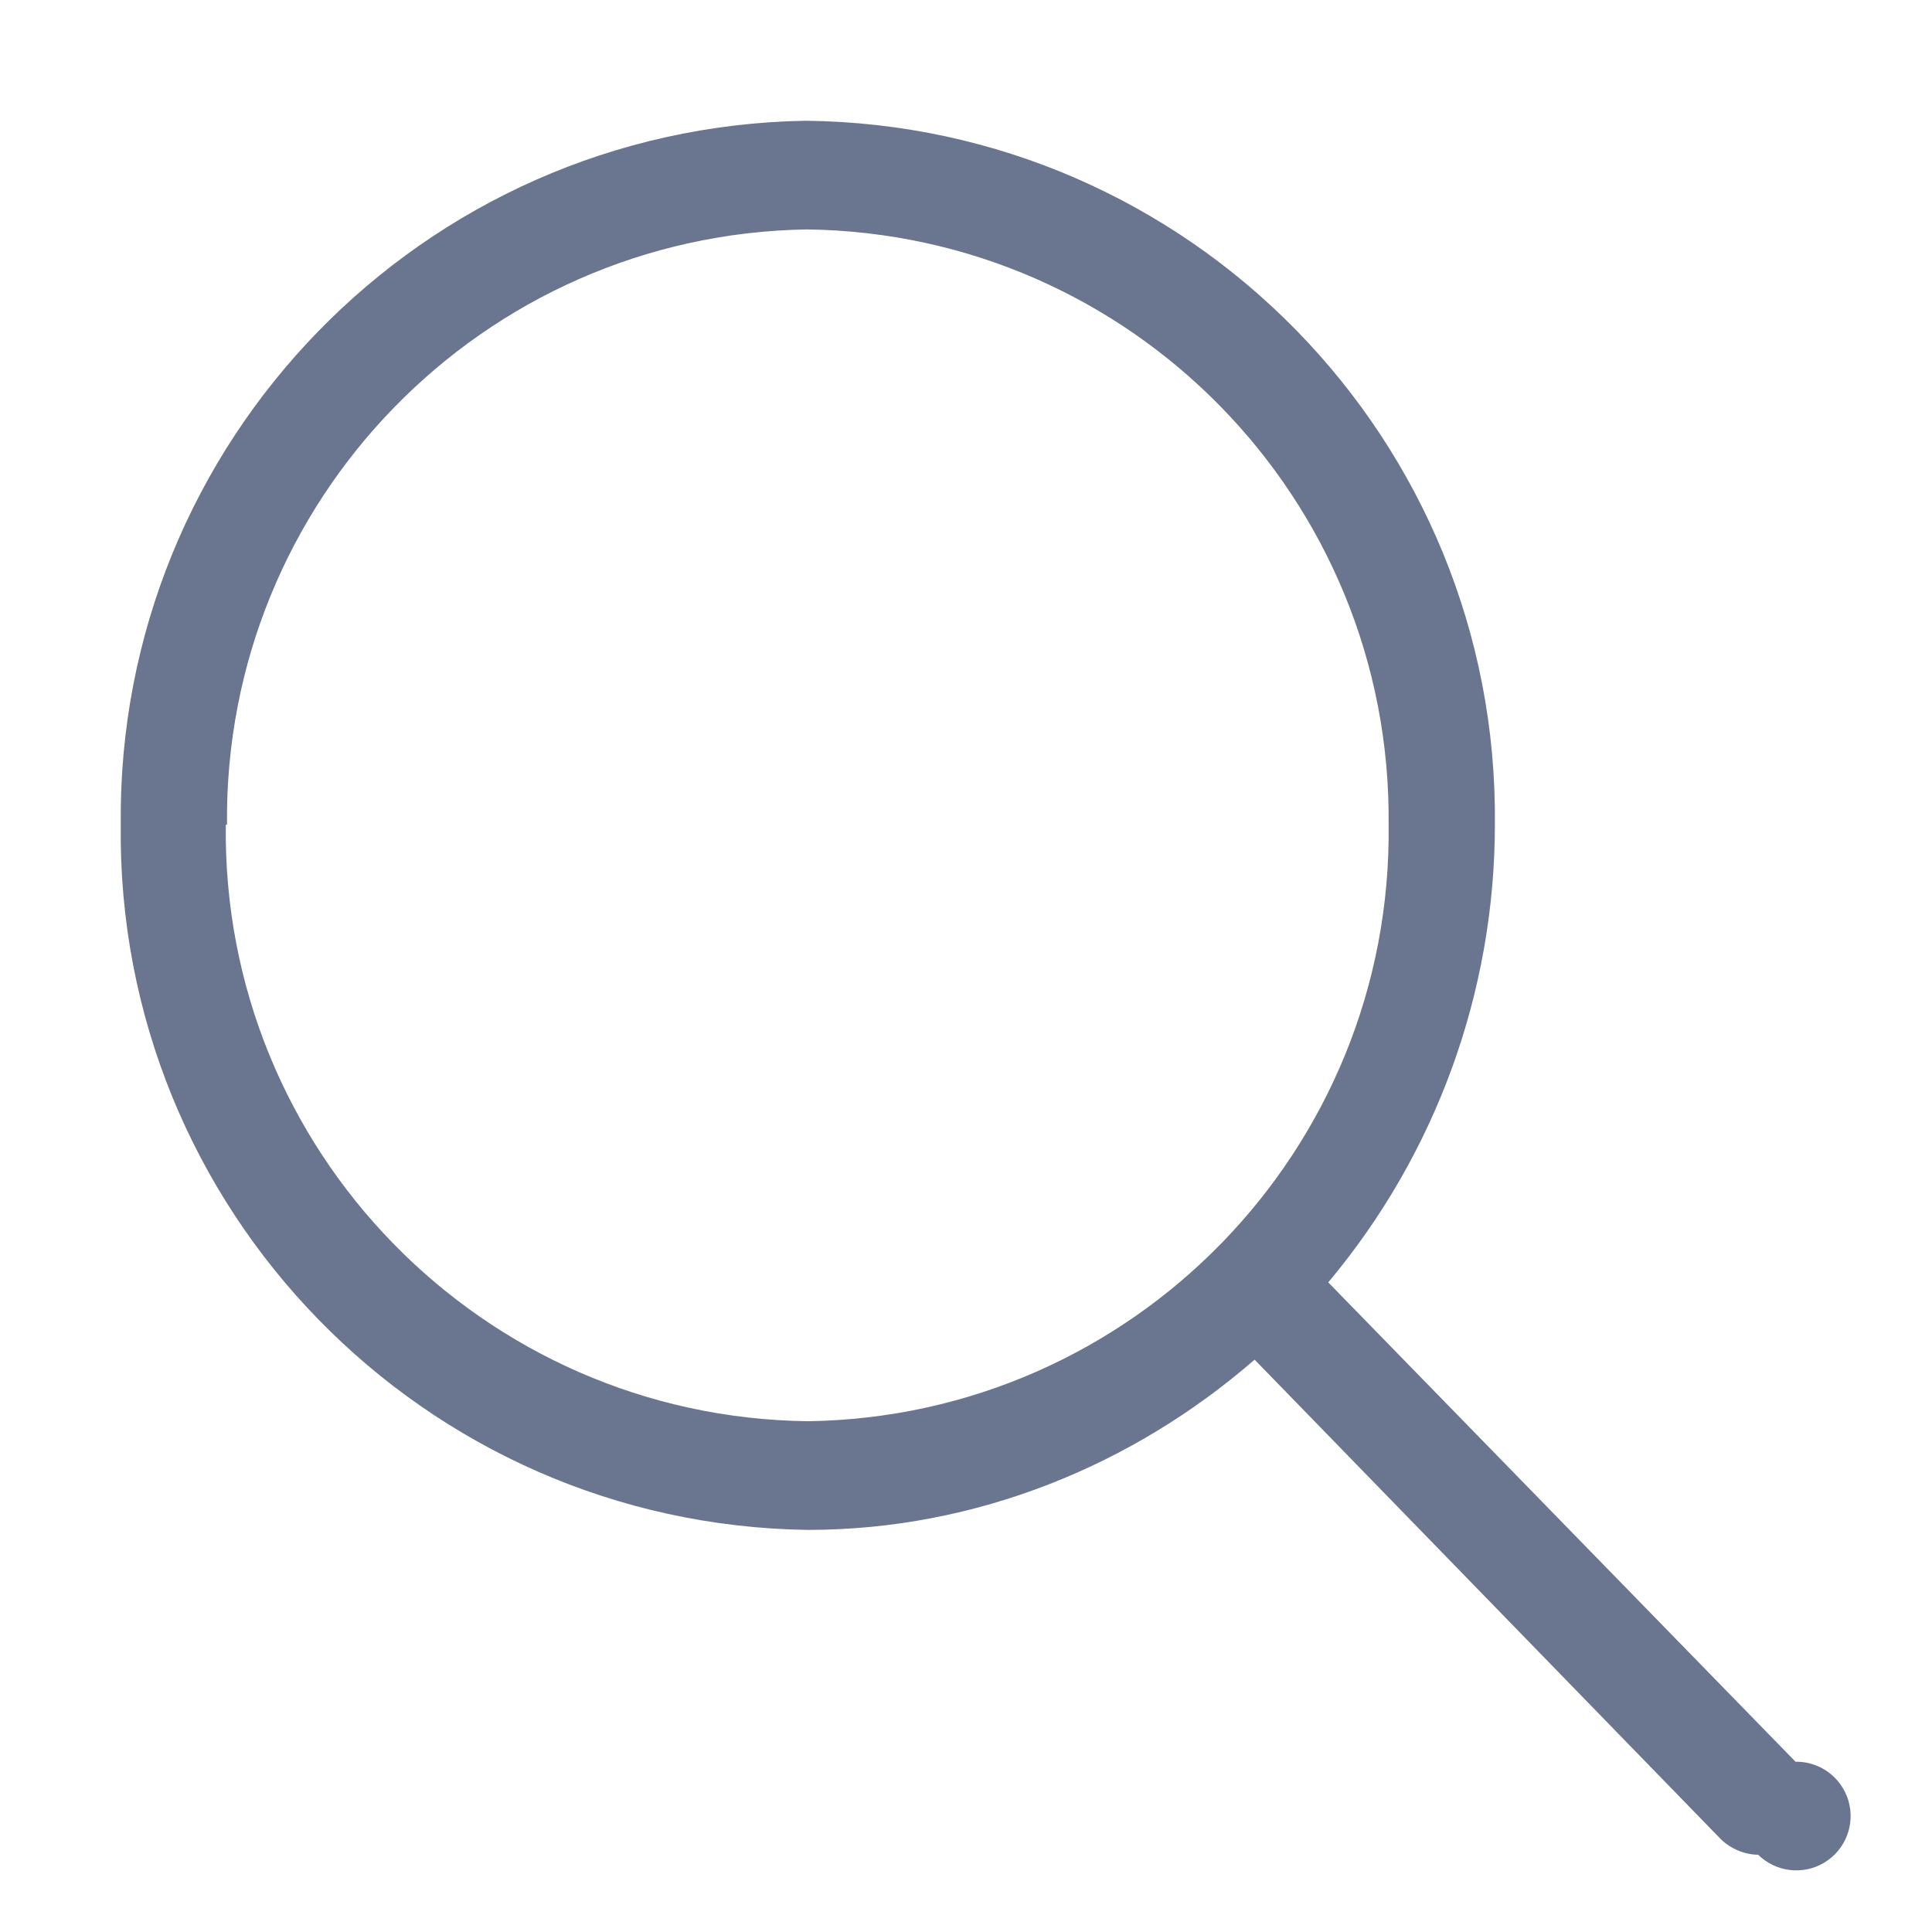
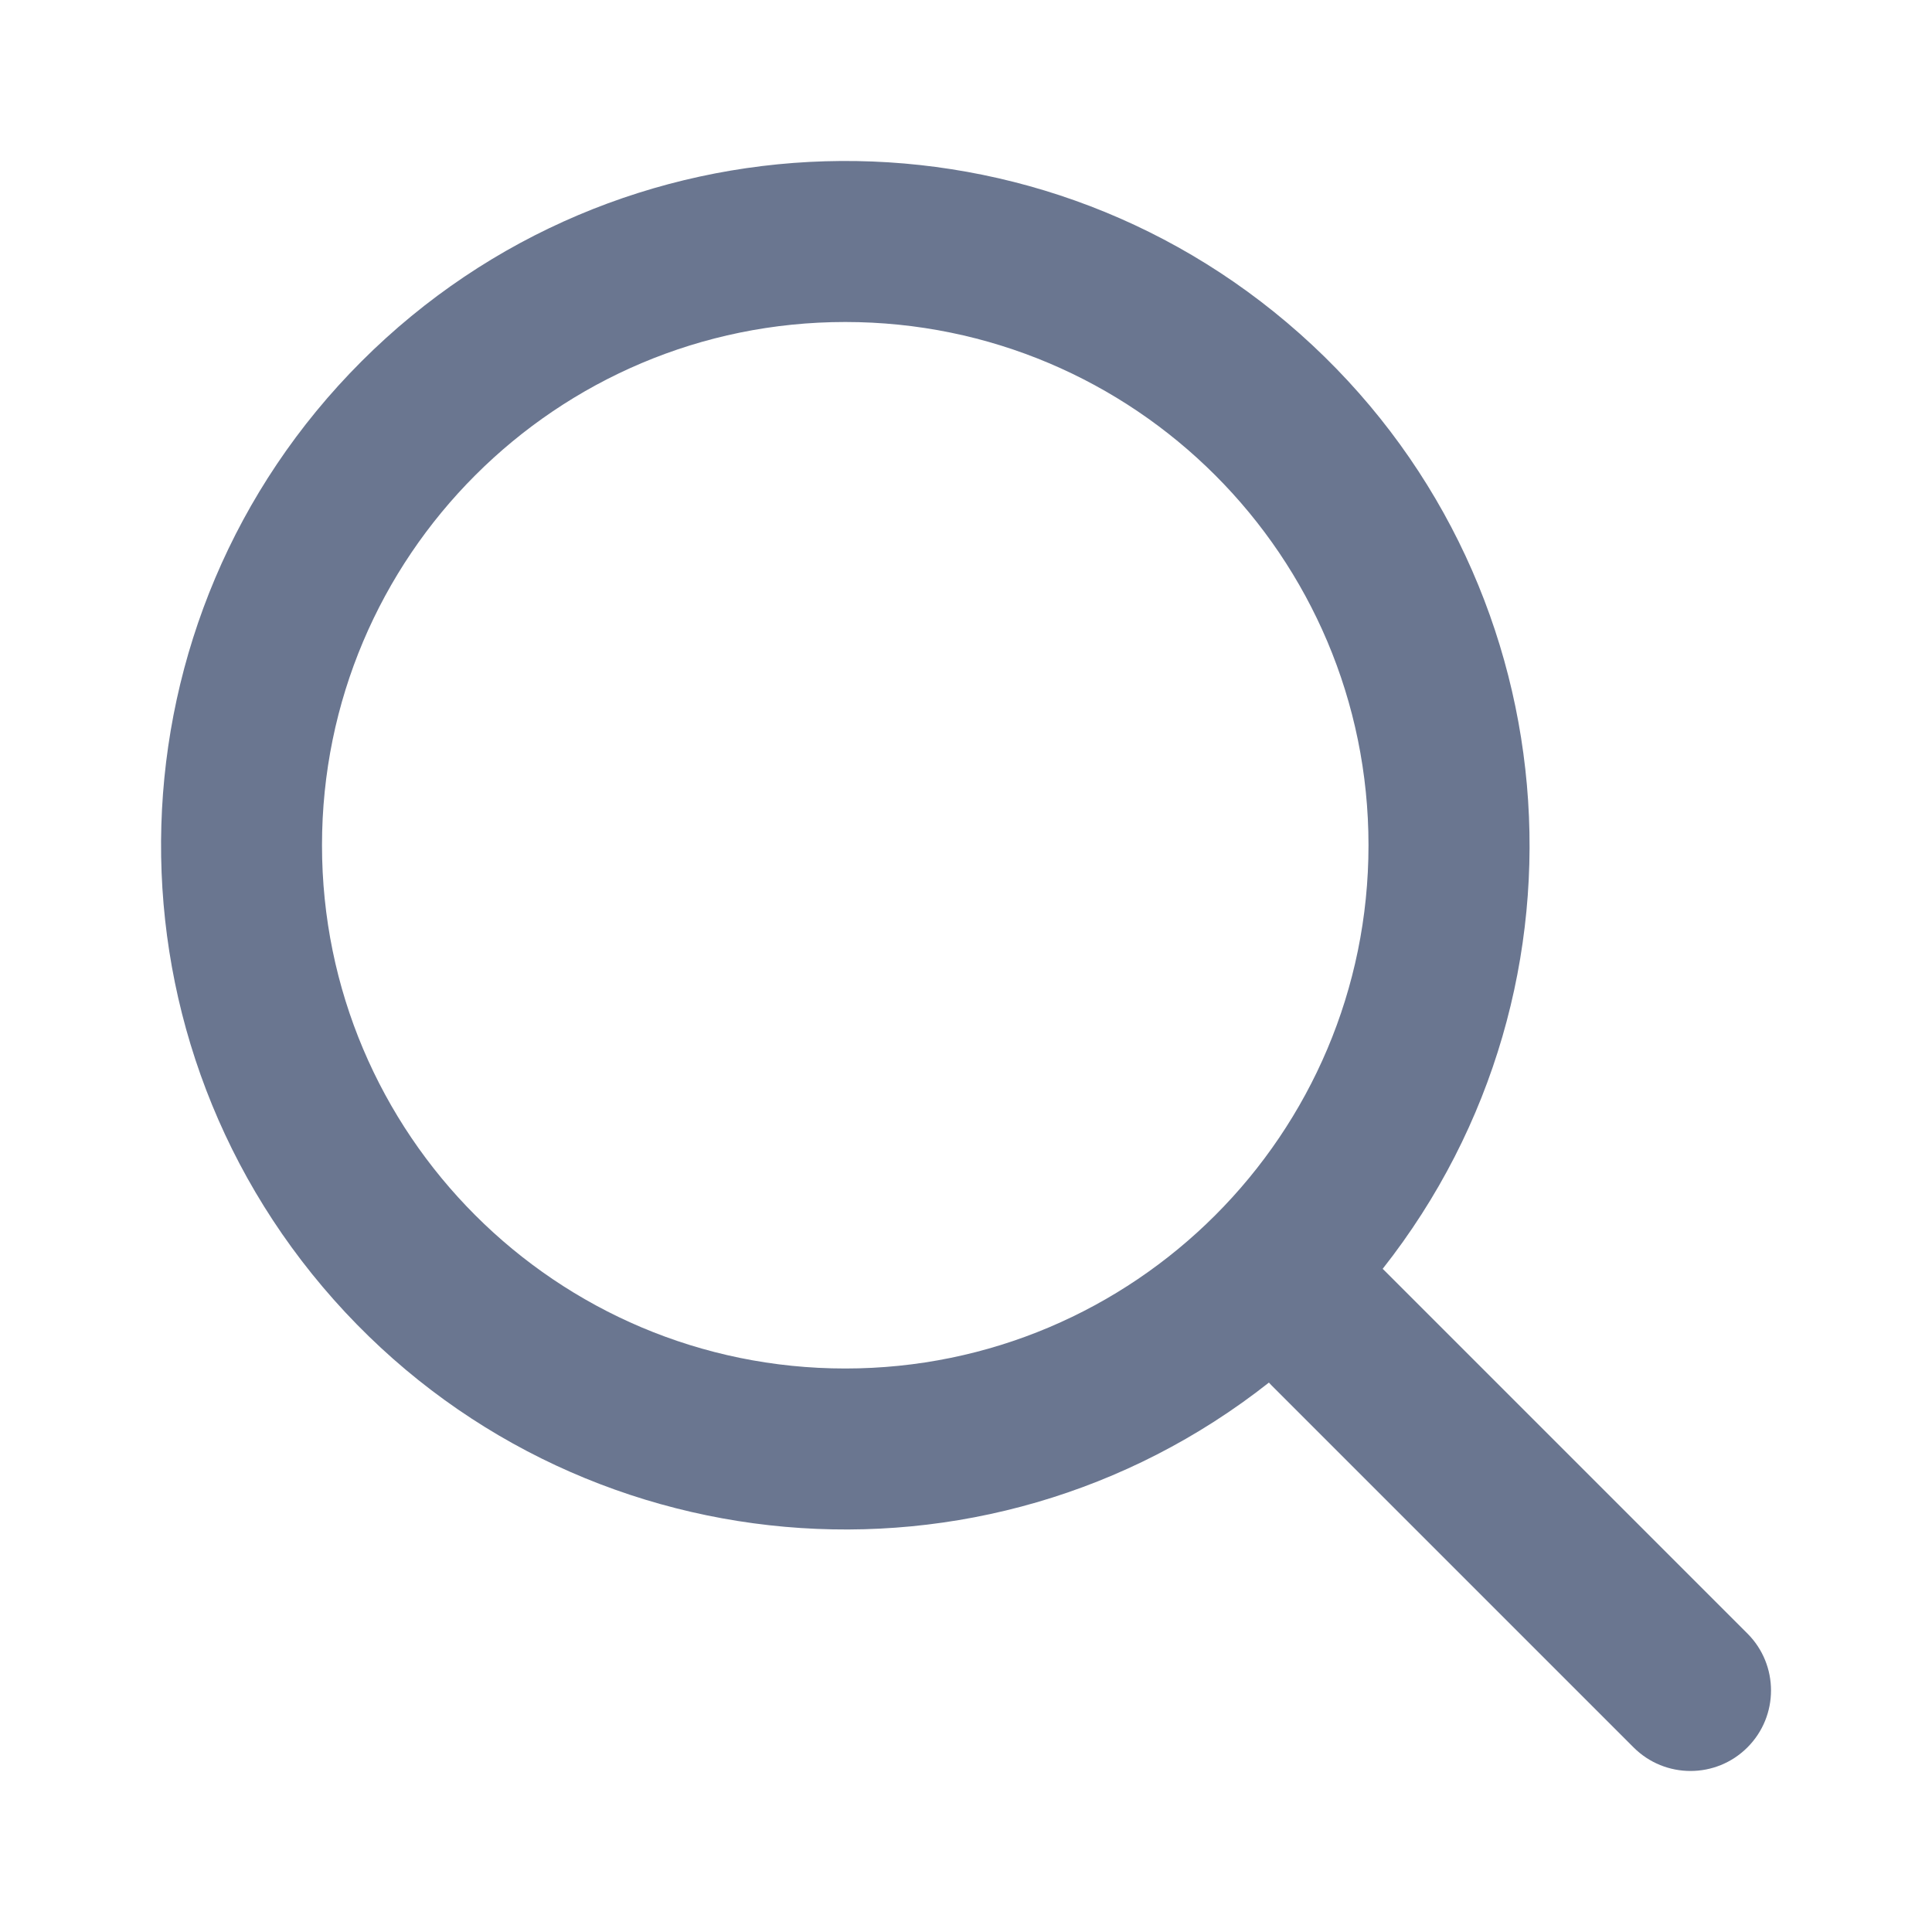
- <svg xmlns="http://www.w3.org/2000/svg" className="jSheetSearch-icon" width="16" height="16">
-   <path fill="#6A7690" fillRule="evenodd" d="M1.88 6.83a4.88 4.88 0 0 1 4.8-4.93 4.88 4.88 0 0 1 4.82 4.93 4.88 4.88 0 0 1-4.81 4.94 4.88 4.88 0 0 1-4.82-4.94m13 7.76L11 10.62a5.9 5.9 0 0 0 1.38-3.79A5.77 5.77 0 0 0 6.67 1 5.77 5.77 0 0 0 1 6.83a5.77 5.77 0 0 0 5.69 5.84c1.4 0 2.7-.54 3.7-1.41l3.86 3.97c.08.08.2.13.31.13a.45.45 0 1 0 .3-.77" />
+ <svg xmlns="http://www.w3.org/2000/svg" width="24" height="24" fill="currentColor" viewBox="0 0 24 24">
+   <path fill="#6A7690" fill-rule="evenodd" d="M15.763 17.175a8.5 8.5 0 1 1 1.413-1.413l.031.03 4.5 4.5a1 1 0 0 1-1.414 1.415l-4.5-4.5a.903.903 0 0 1-.03-.032ZM17 10.5a6.5 6.5 0 1 1-13 0 6.5 6.5 0 0 1 13 0Z" clip-rule="evenodd" />
</svg>
